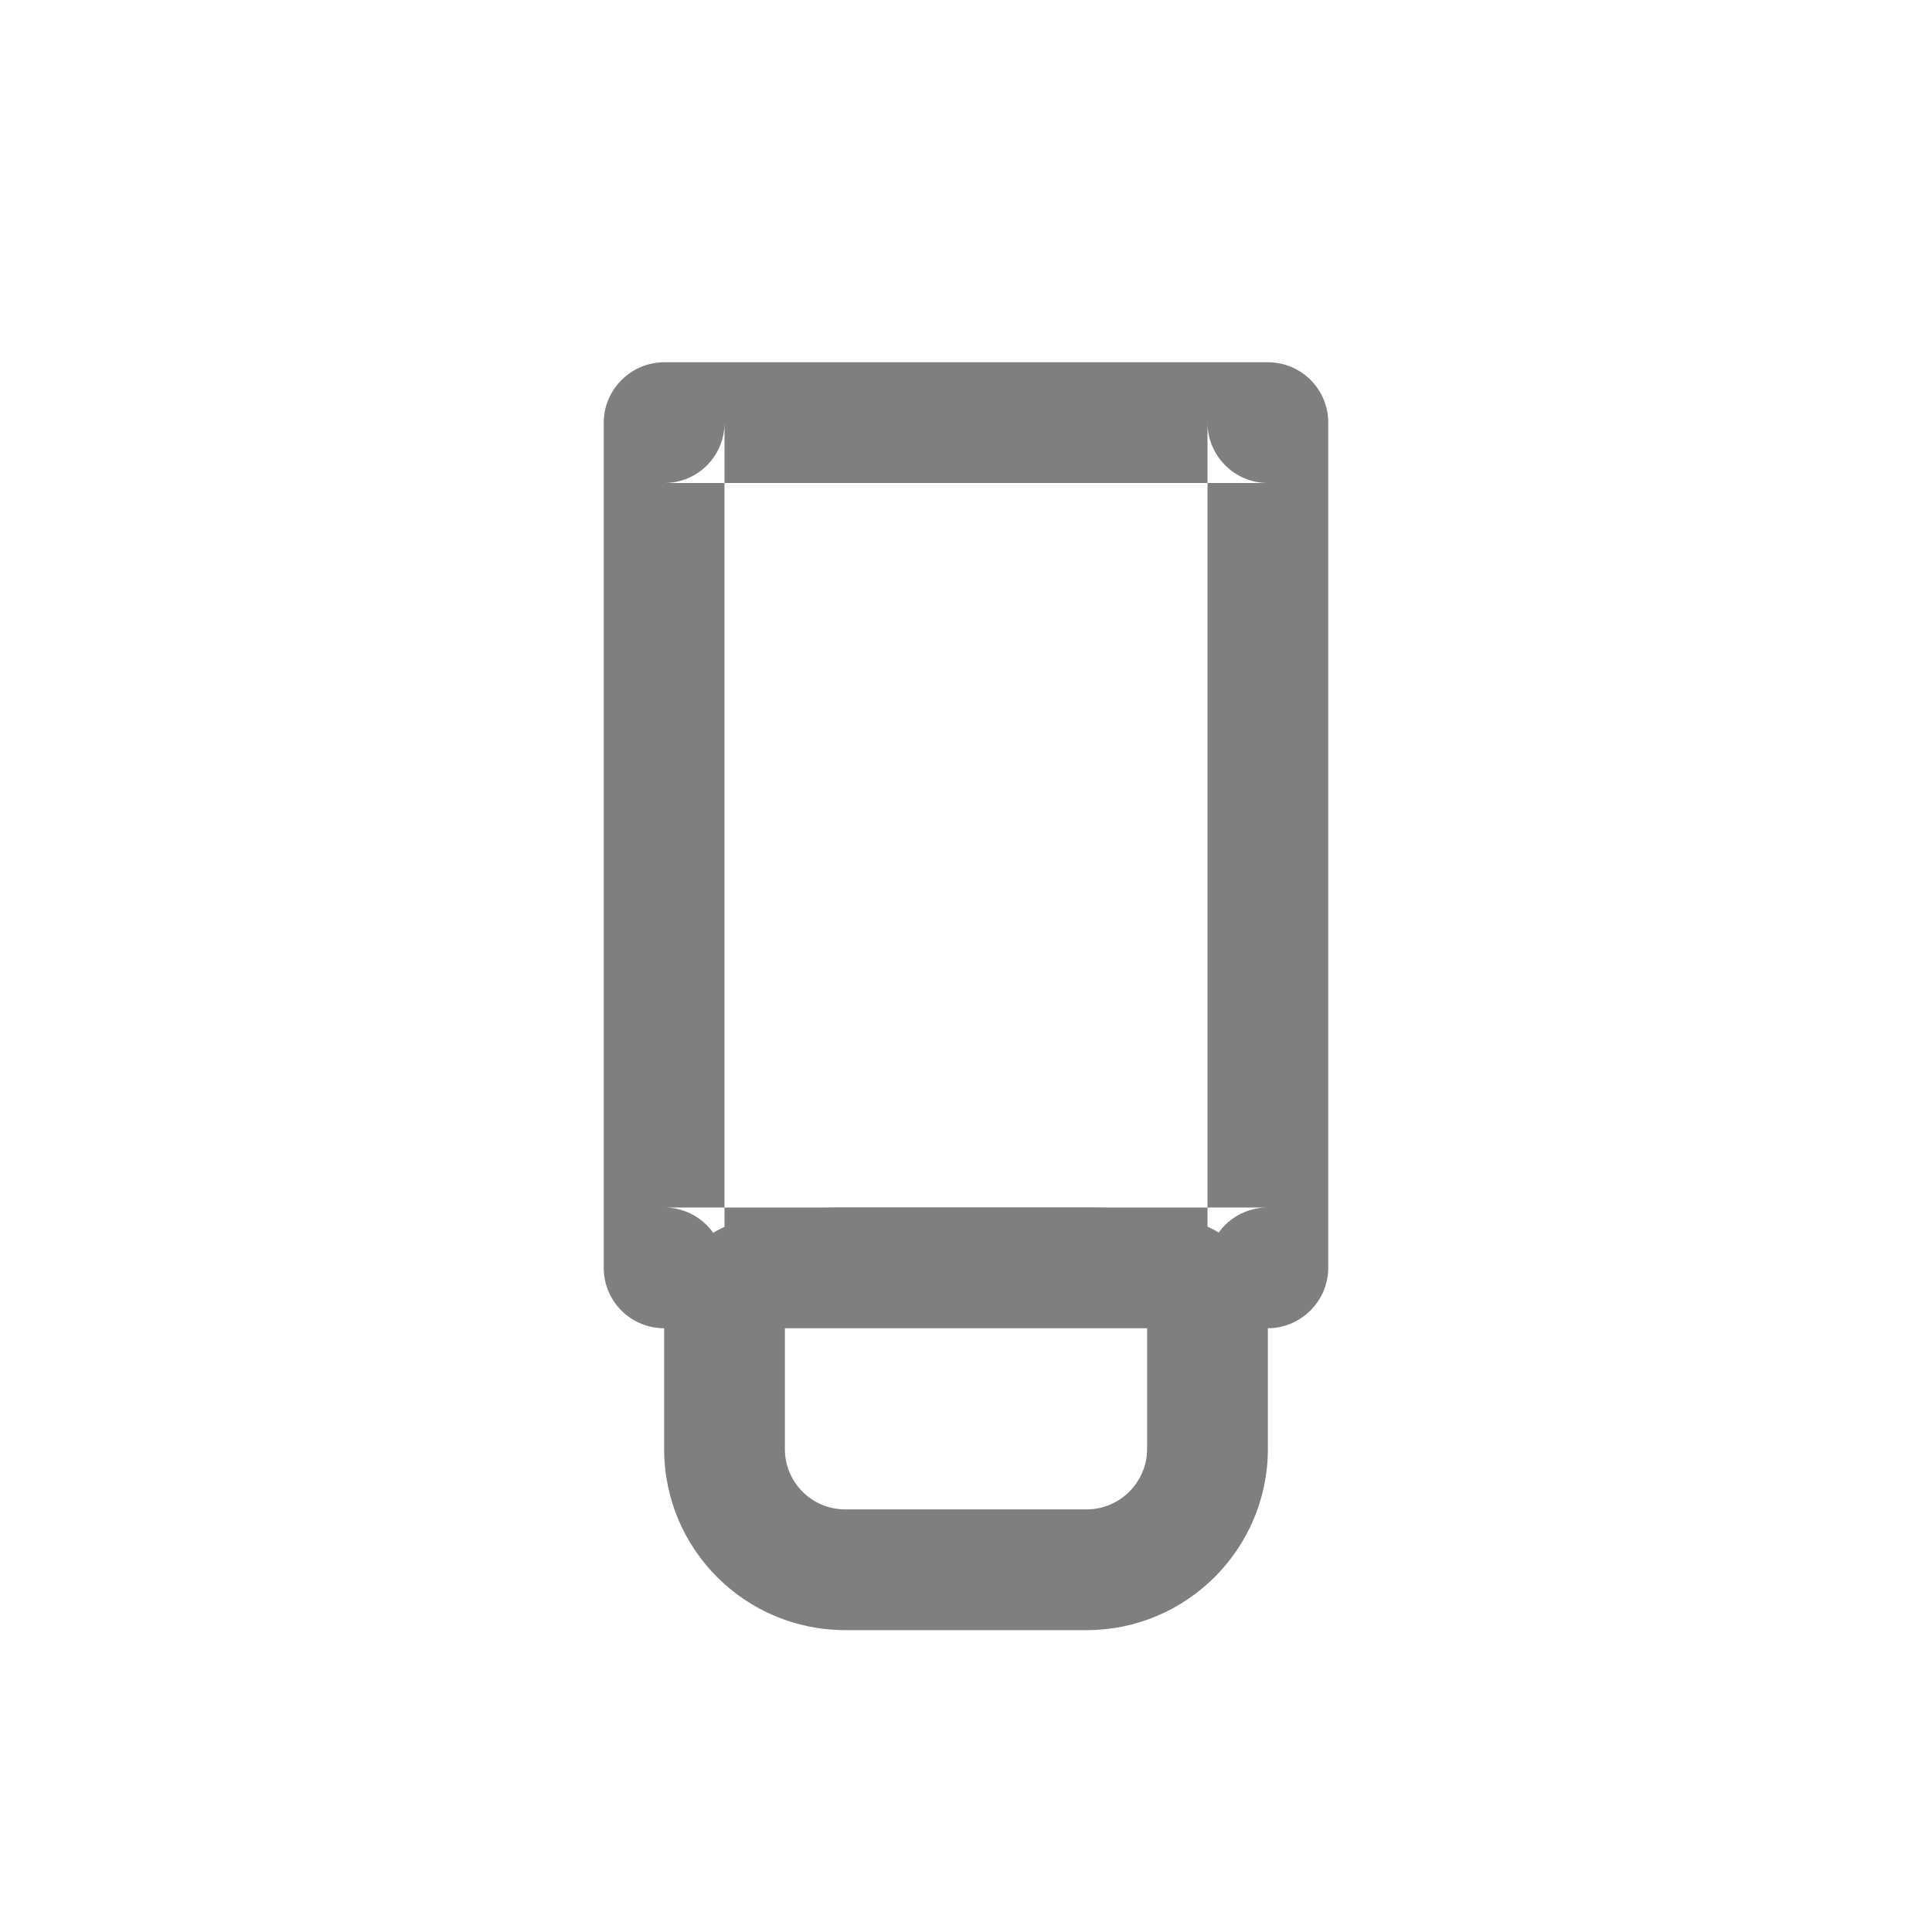
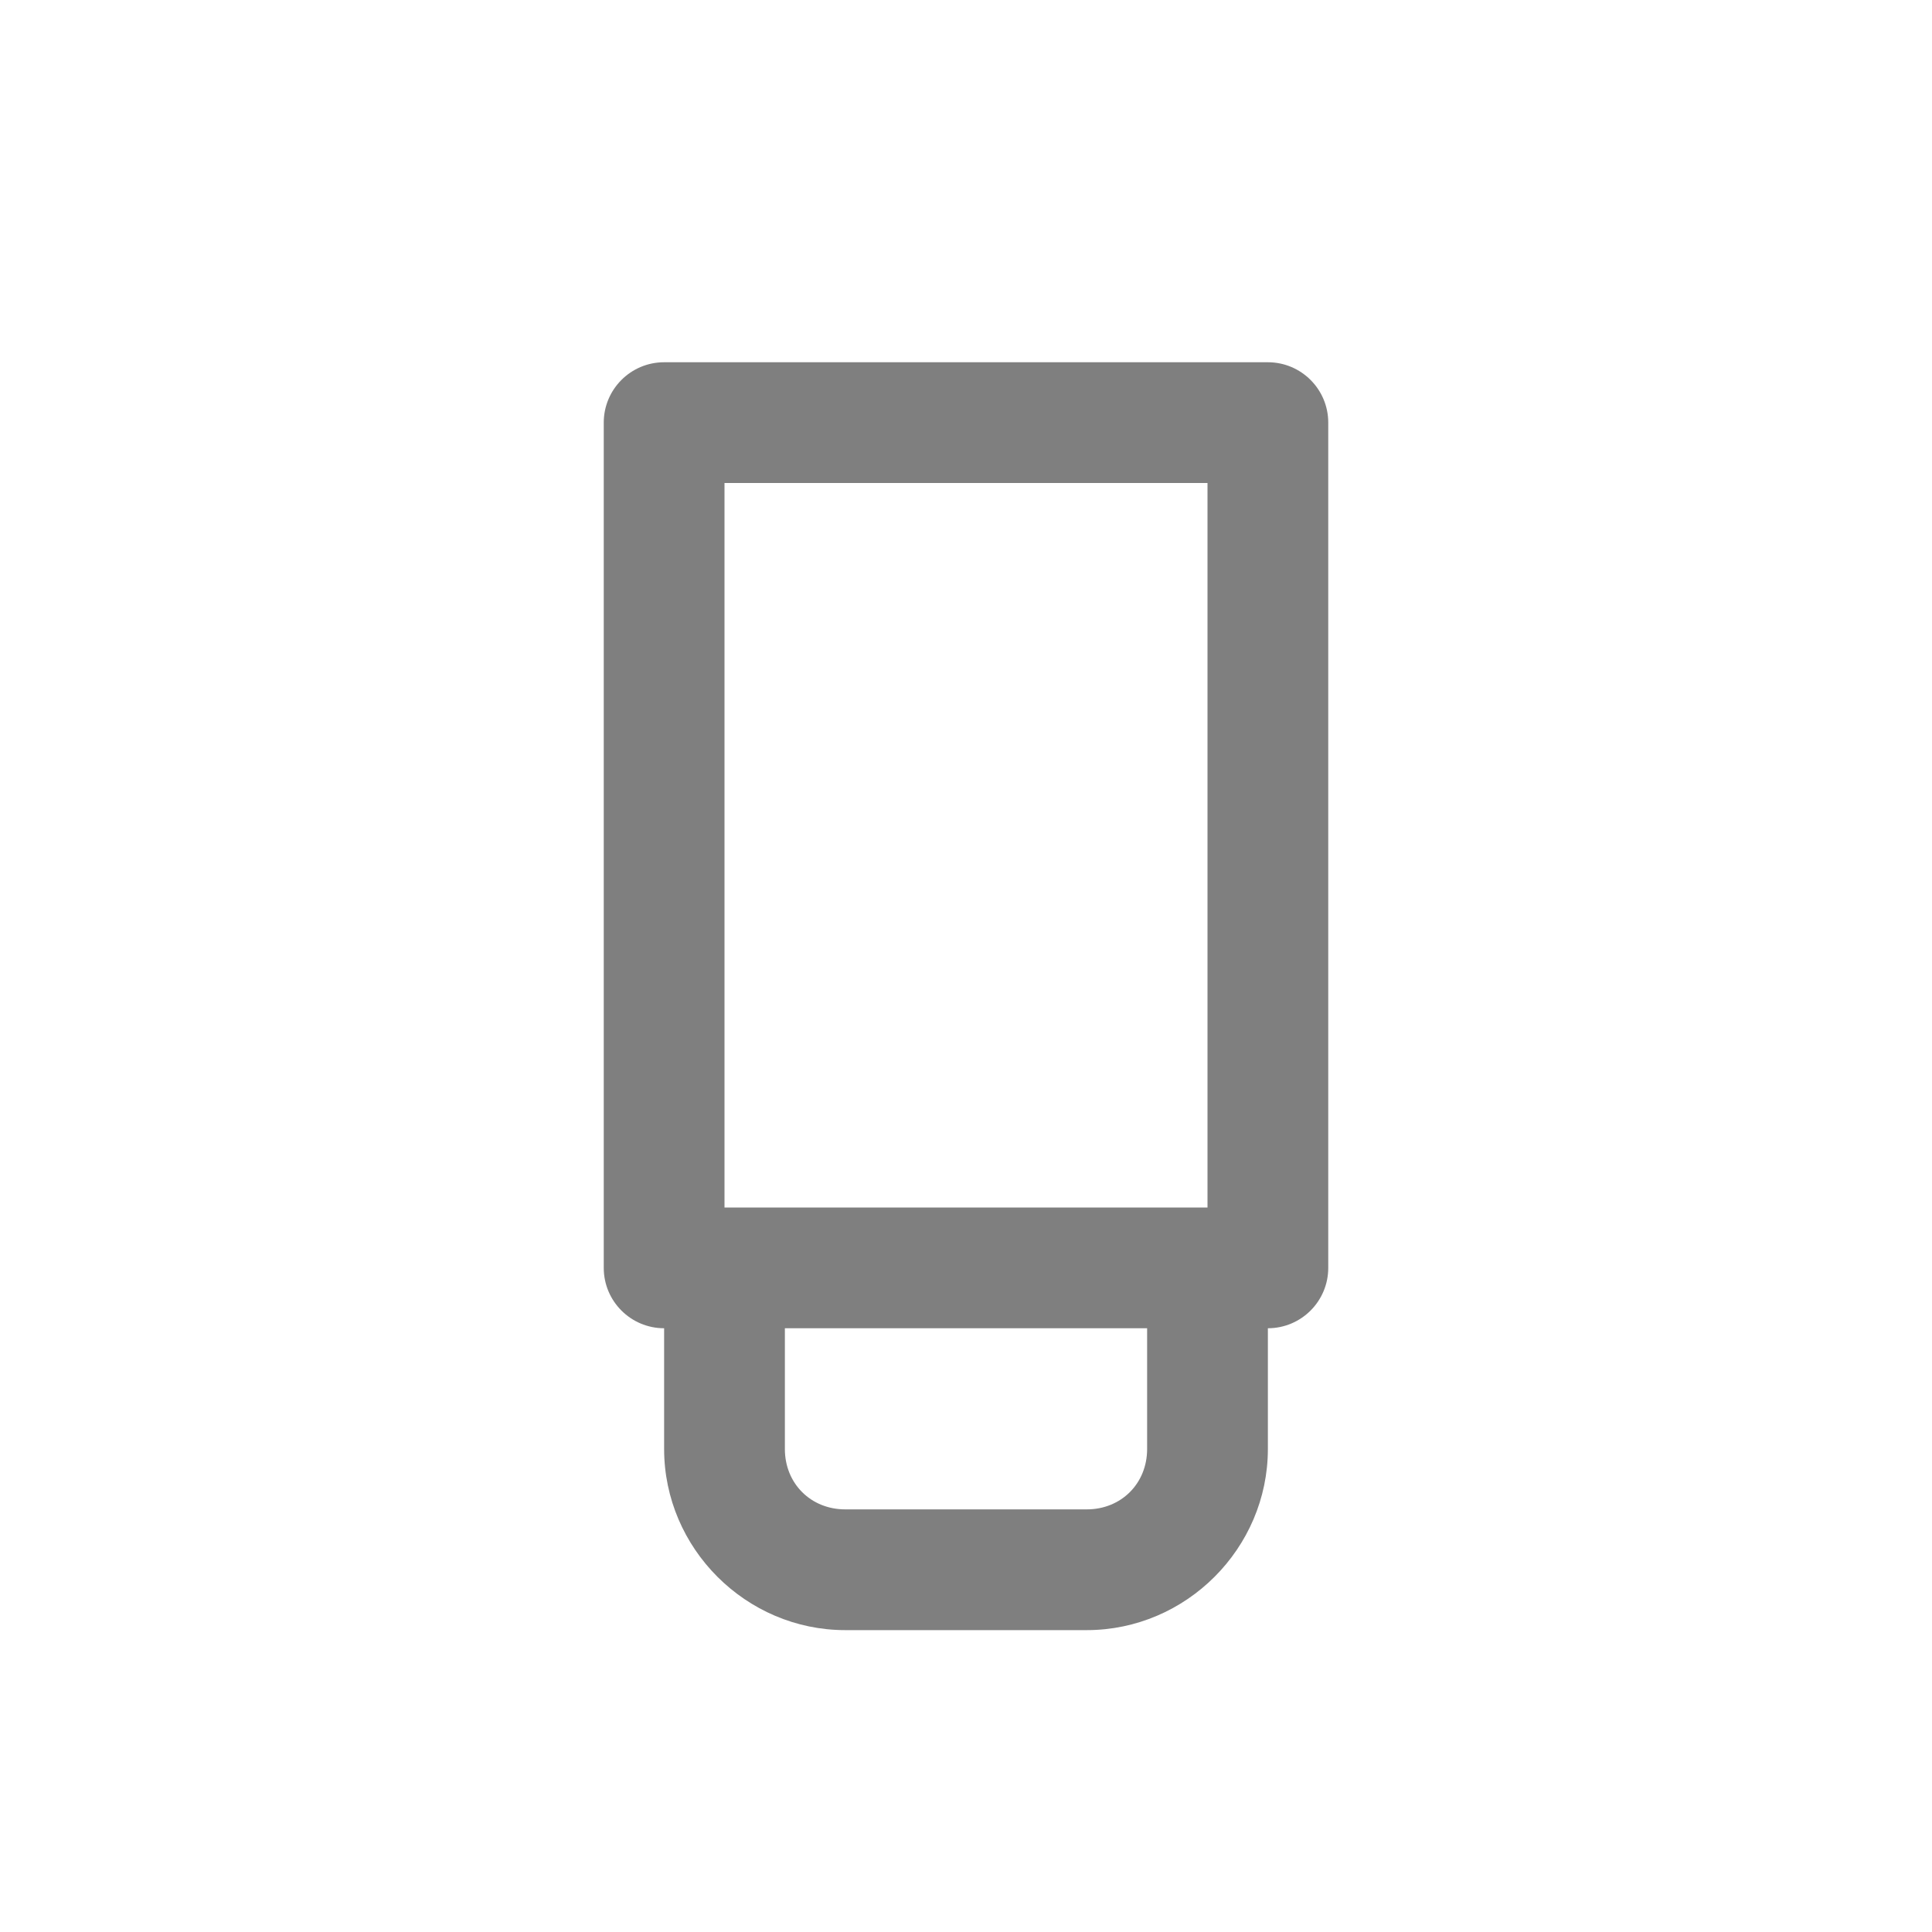
<svg xmlns="http://www.w3.org/2000/svg" width="32px" height="32px" viewBox="0 0 32 32" version="1.1">
  <defs />
  <g id="Page-1" stroke="none" stroke-width="1" fill="none" fill-rule="evenodd">
-     <g id="EraserIcon-Copy" fill="#7F7F7F">
-       <g id="EraserButton" transform="translate(10, 6)">
-         <path d="M3,16.002 L3,16.002 L3,17.998 C3,18.554 3.446,19 4,19 L8,19 C8.549,19 9,18.549 9,17.998 L9,16.002 C9,15.446 8.554,15 8,15 L4,15 C3.451,15 3,15.451 3,16.002 L3,16.002 Z M4,14 L8,14 C9.657,14 11,14.339 11,16.002 L11,17.998 C11,19.656 9.651,21 8,21 L4,21 C2.343,21 1,19.661 1,17.998 L1,16.002 C1,14.344 2.349,14 4,14 Z" id="Rectangle-2" />
-         <path d="M2,1.001 L2,1.001 L2,14.999 C2,14.448 1.55,14 1.002,14 L10.998,14 C10.445,14 10,14.442 10,14.999 L10,1.001 C10,1.552 10.45,2 10.998,2 L1.002,2 C1.555,2 2,1.558 2,1.001 L2,1.001 Z M0,1.001 C0,0.448 0.456,0 1.002,0 L10.998,0 C11.551,0 12,0.445 12,1.001 L12,14.999 C12,15.552 11.544,16 10.998,16 L1.002,16 C0.449,16 0,15.555 0,14.999 L0,1.001 L0,1.001 Z" id="Rectangle-1" />
+     <g id="EraserIcon" fill="#7F7F7F">
+       <g id="eraser-icon" transform="translate(10, 6)">
+         <path d="M1,8.8817842e-16 C0.448,5.52179053e-05 5.52179053e-05,0.448 0,1 L0,15 C5.52179053e-05,15.552 0.448,16 1,16 L1,18 C1,19.645 2.355,21 4,21 L8,21 C9.645,21 11,19.645 11,18 L11,16 C11.552,16 12,15.552 12,15 L12,1 C12,0.448 11.552,5.52179053e-05 11,0 L1,8.8817842e-16 L1,8.8817842e-16 Z M2,2 L10,2 L10,14 L2,14 L2,2 L2,2 Z M3,16 L9,16 L9,18 C9,18.571 8.571,19 8,19 L4,19 C3.429,19 3,18.571 3,18 L3,16 L3,16 Z" id="rect4140" />
      </g>
    </g>
  </g>
</svg>
